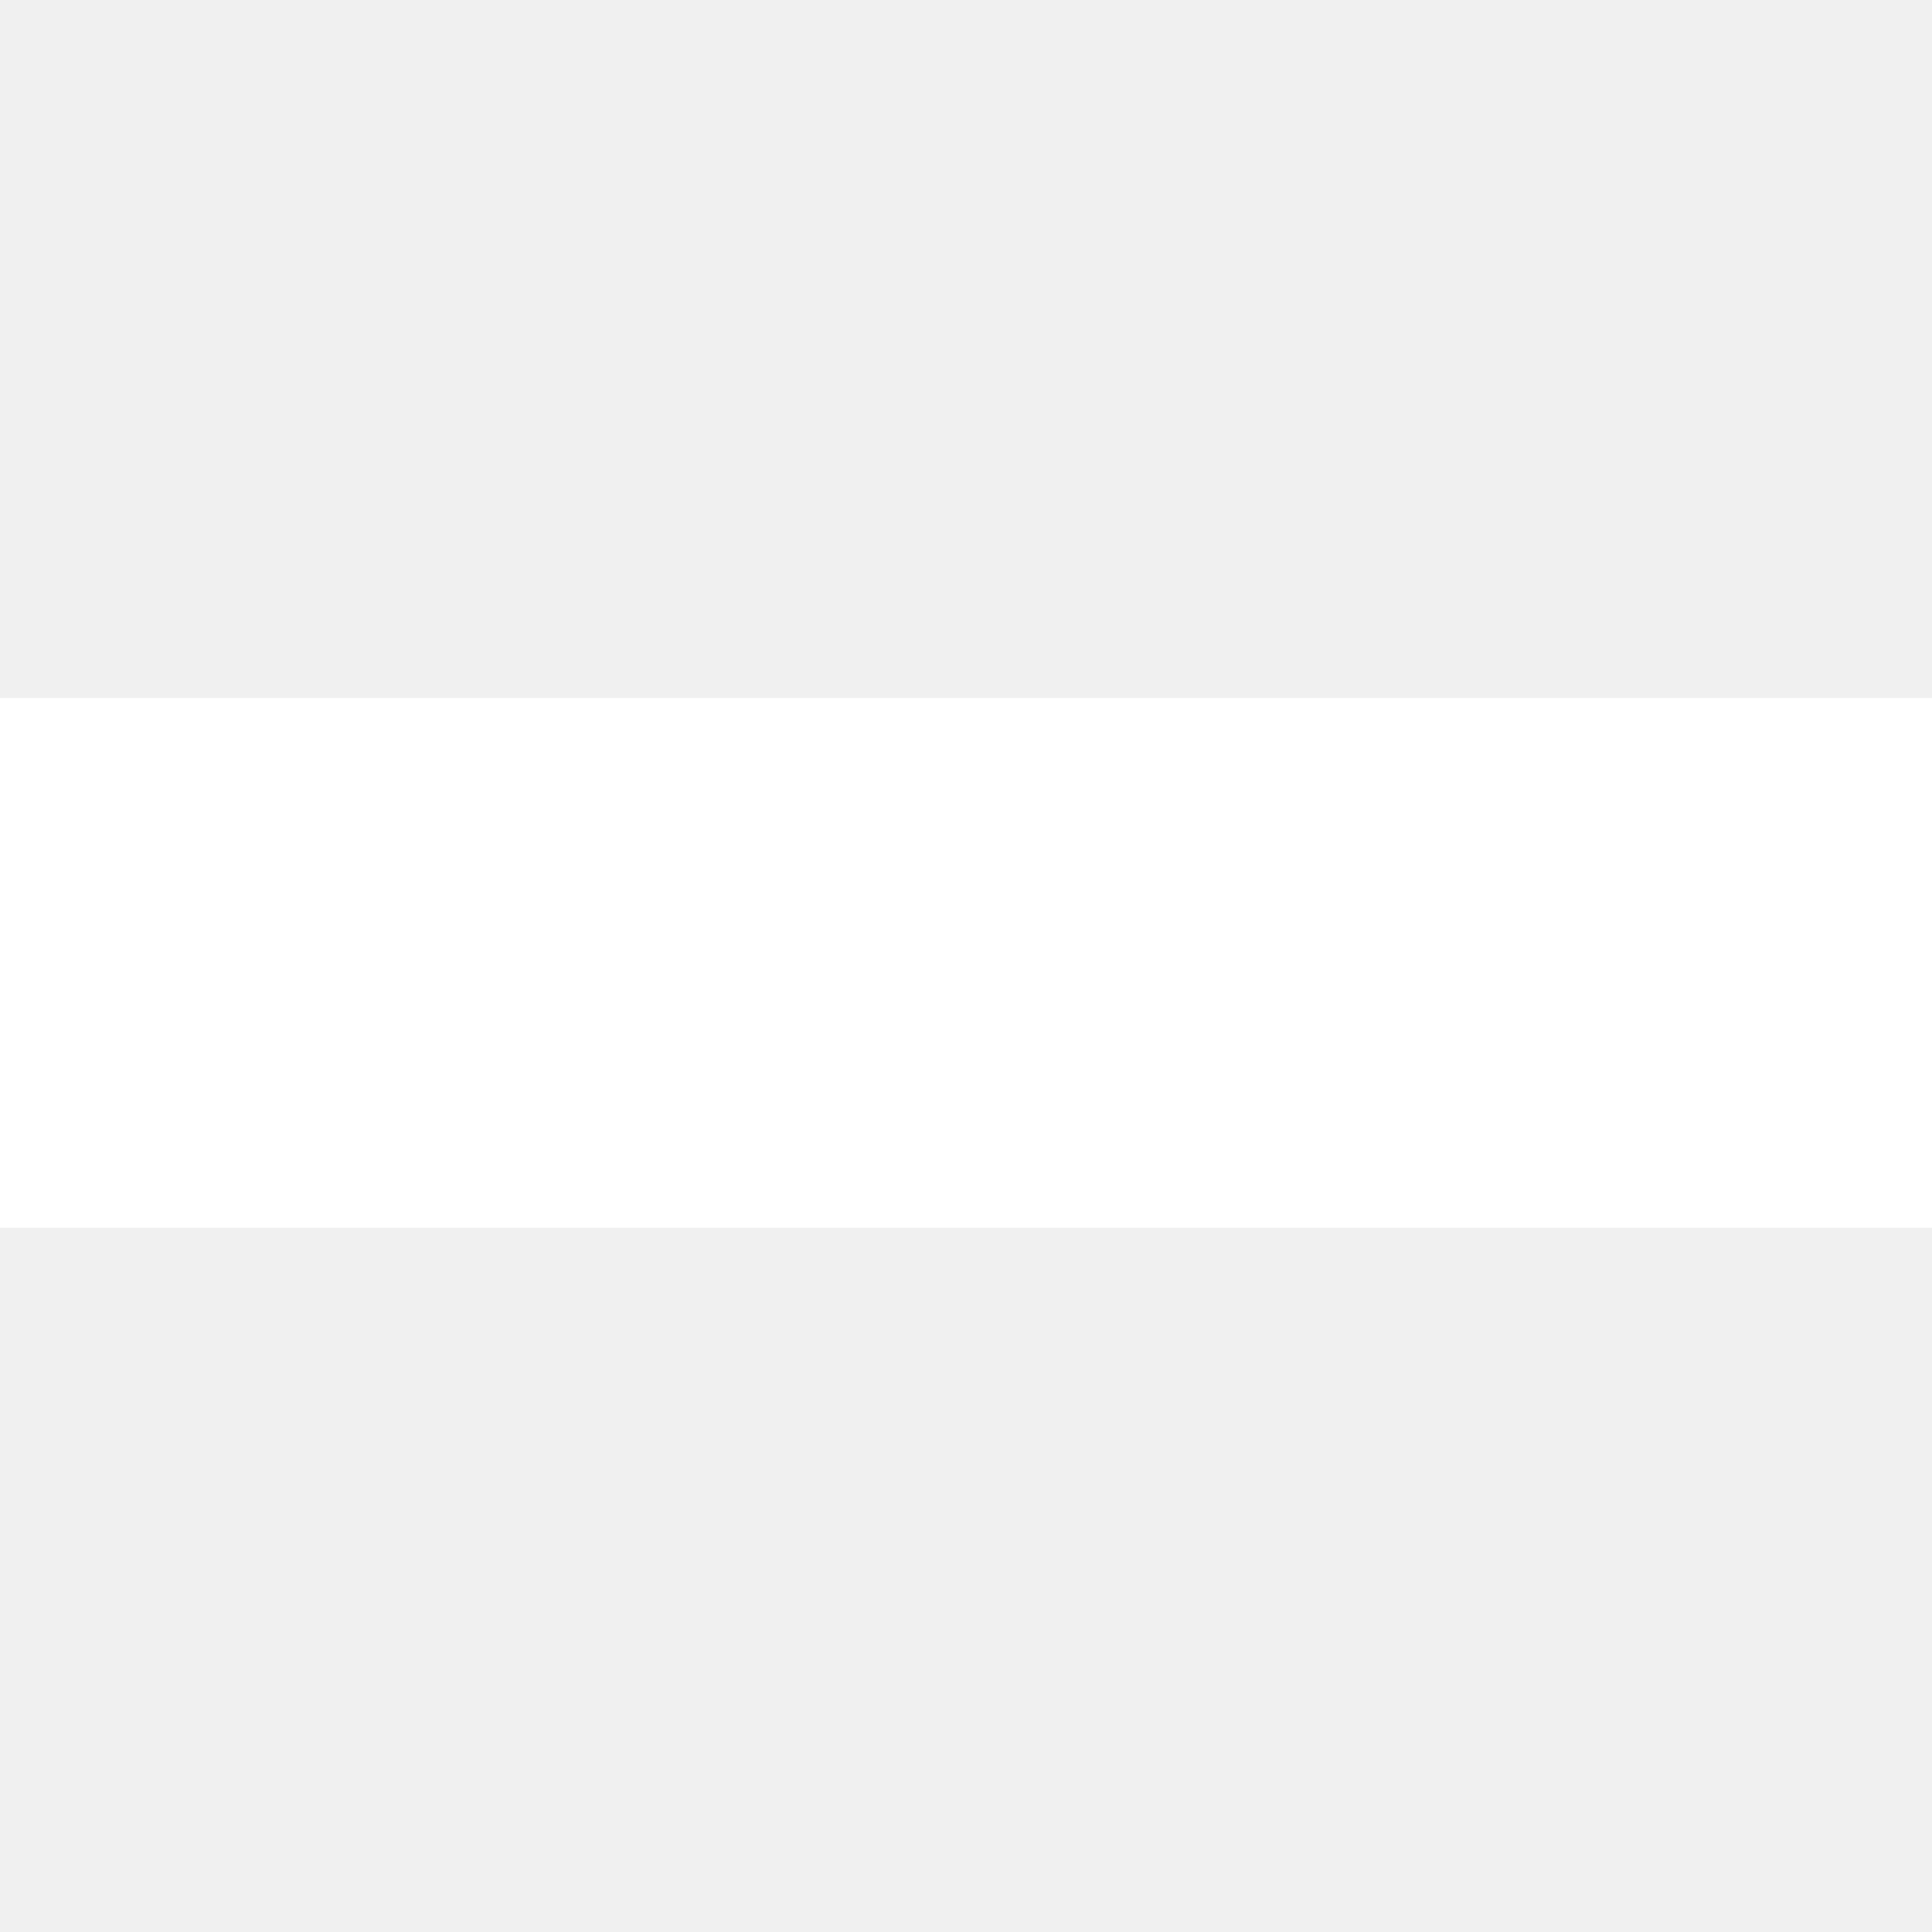
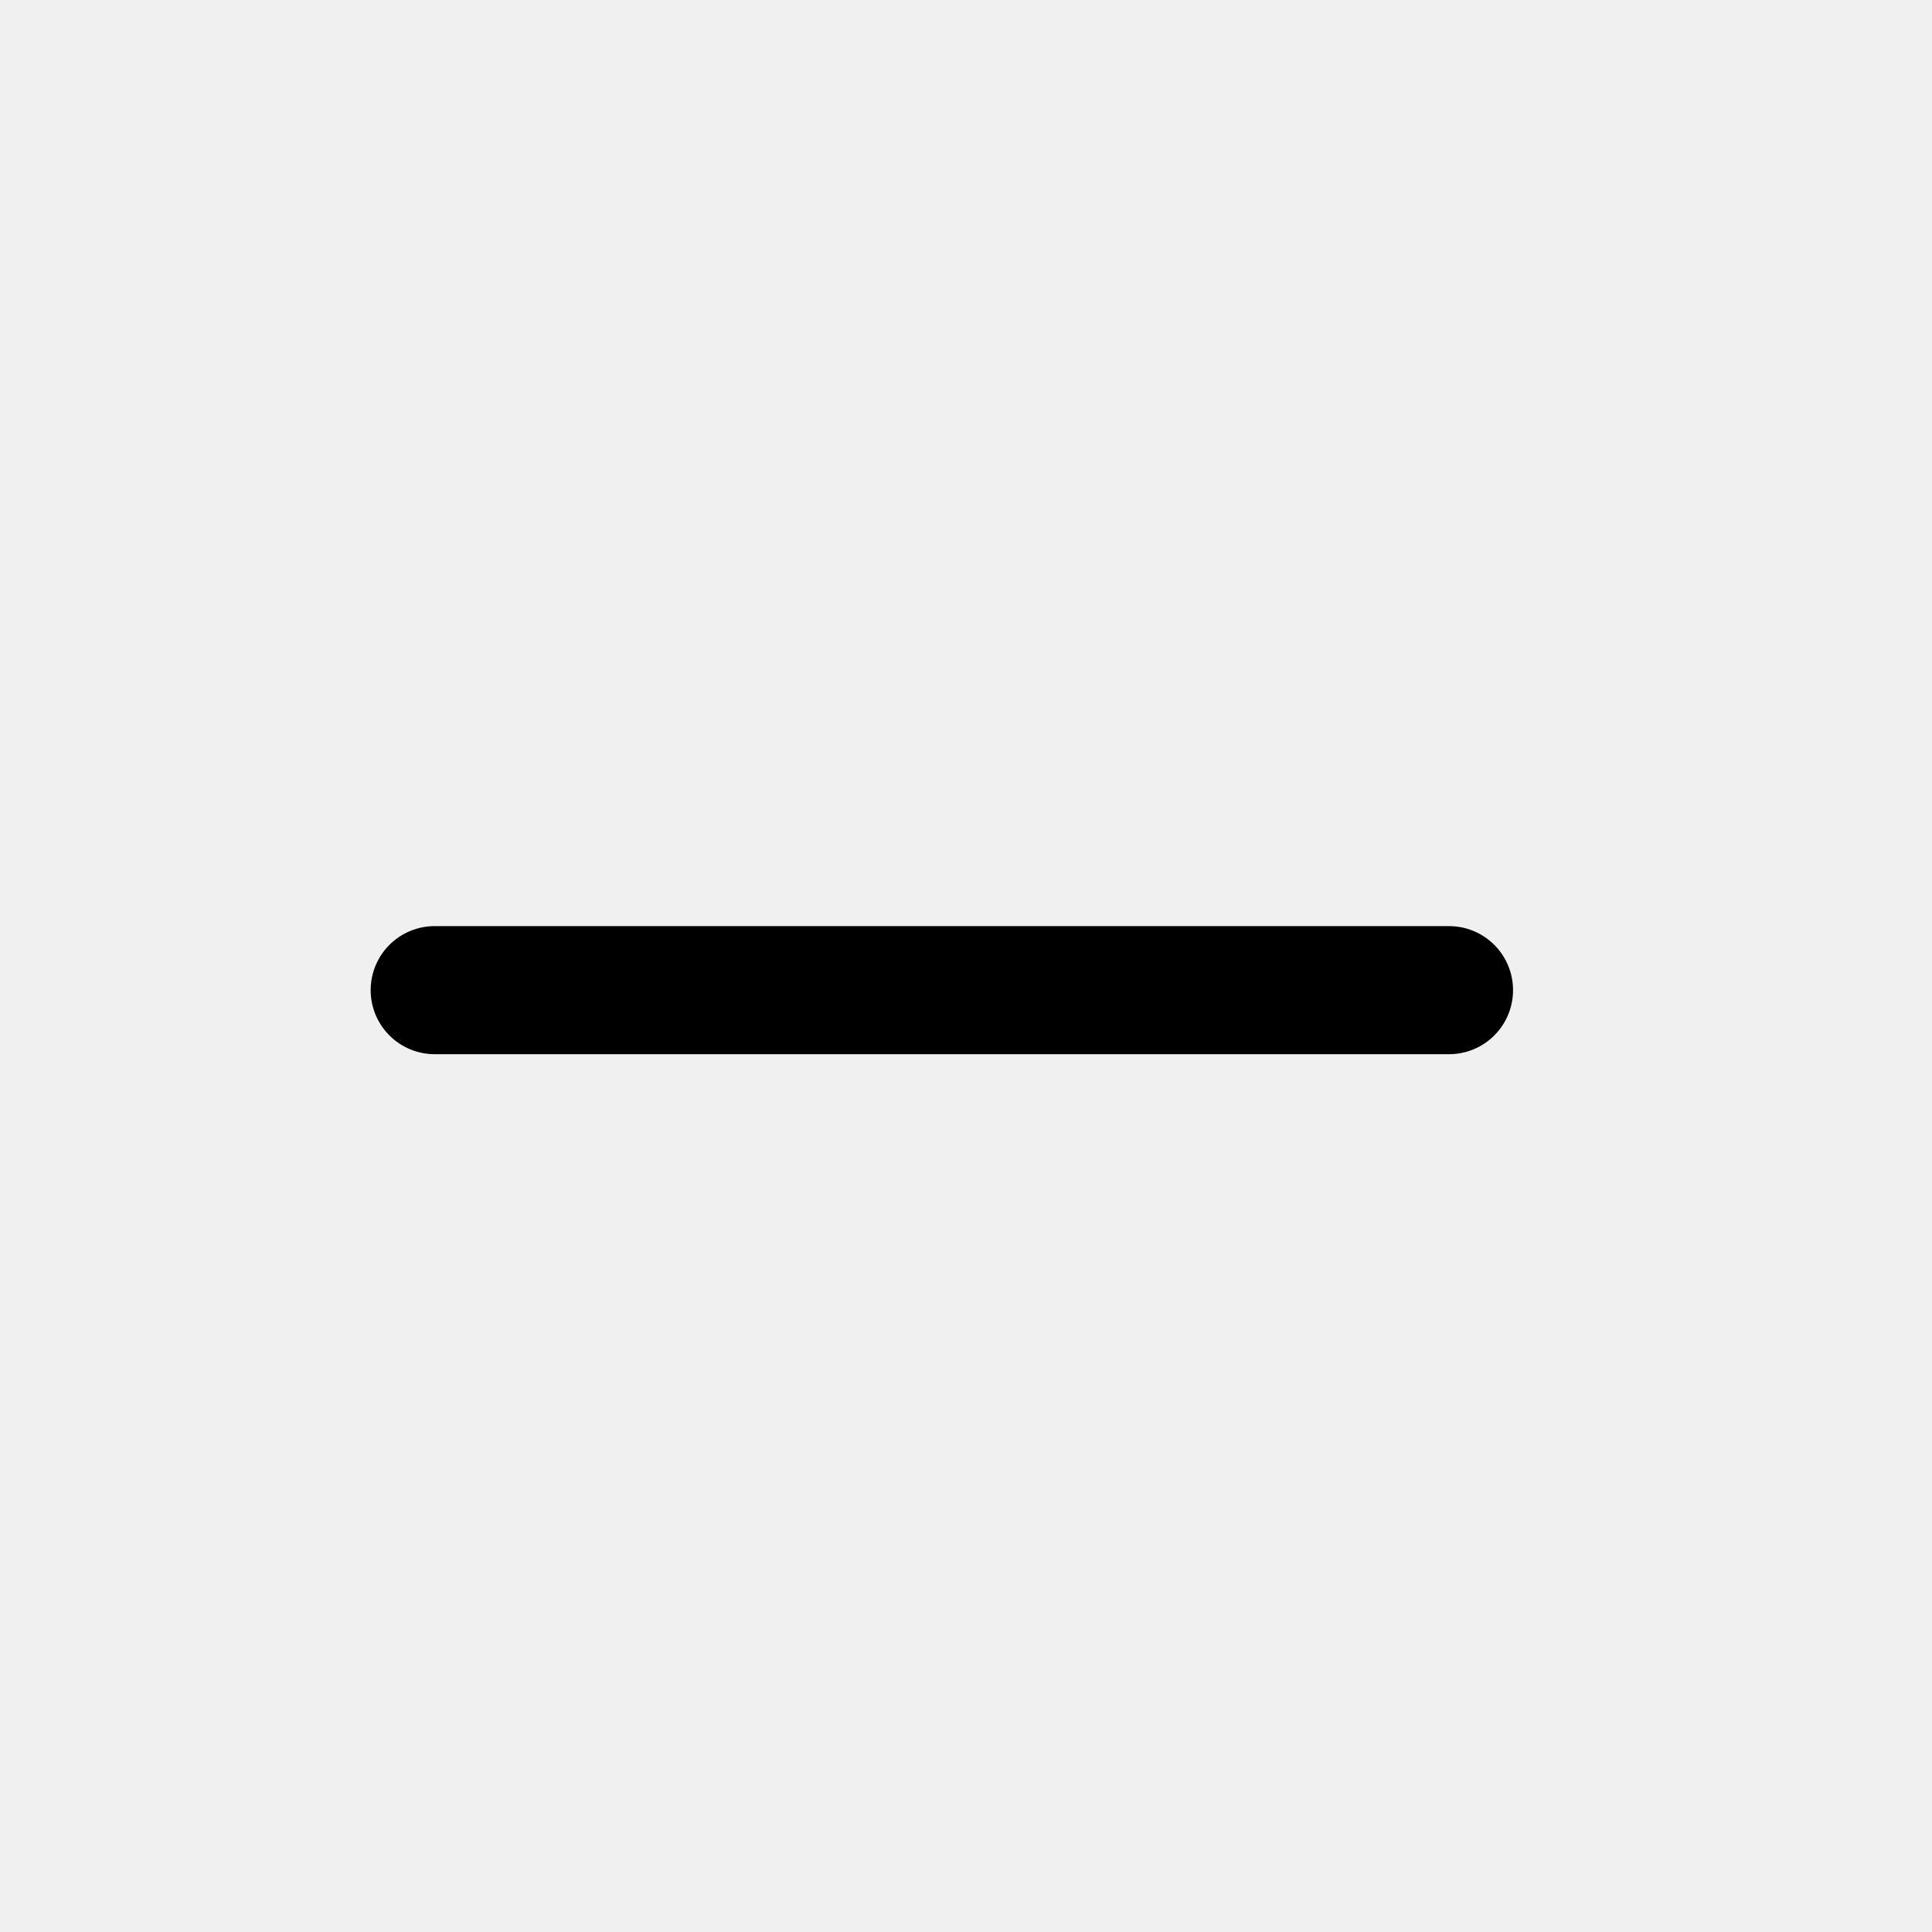
- <svg xmlns="http://www.w3.org/2000/svg" version="1.1" id="Ebene_1" x="0px" y="0px" viewBox="0 0 31 31" style="enable-background:new 0 0 31 31;" xml:space="preserve">
-   <style type="text/css">
- 	.st0{fill:#FFFFFF;}
- </style>
-   <rect x="0" y="11.2" class="st0" width="31" height="8.5" />
+ <svg xmlns="http://www.w3.org/2000/svg" width="40px" height="40px" viewBox="0 0 40 40" version="1.1">
+   <g id="icon_plus" stroke="none" stroke-width="1" fill="none" fill-rule="evenodd" stroke-linecap="round" stroke-linejoin="round">
+     <g id="icon-LogIn" transform="translate(9, 9)" stroke="currentColor" stroke-width="2.652">
+       <line x1="21" y1="11.5" x2="0" y2="11.5" id="Path" />
+     </g>
+   </g>
</svg>
